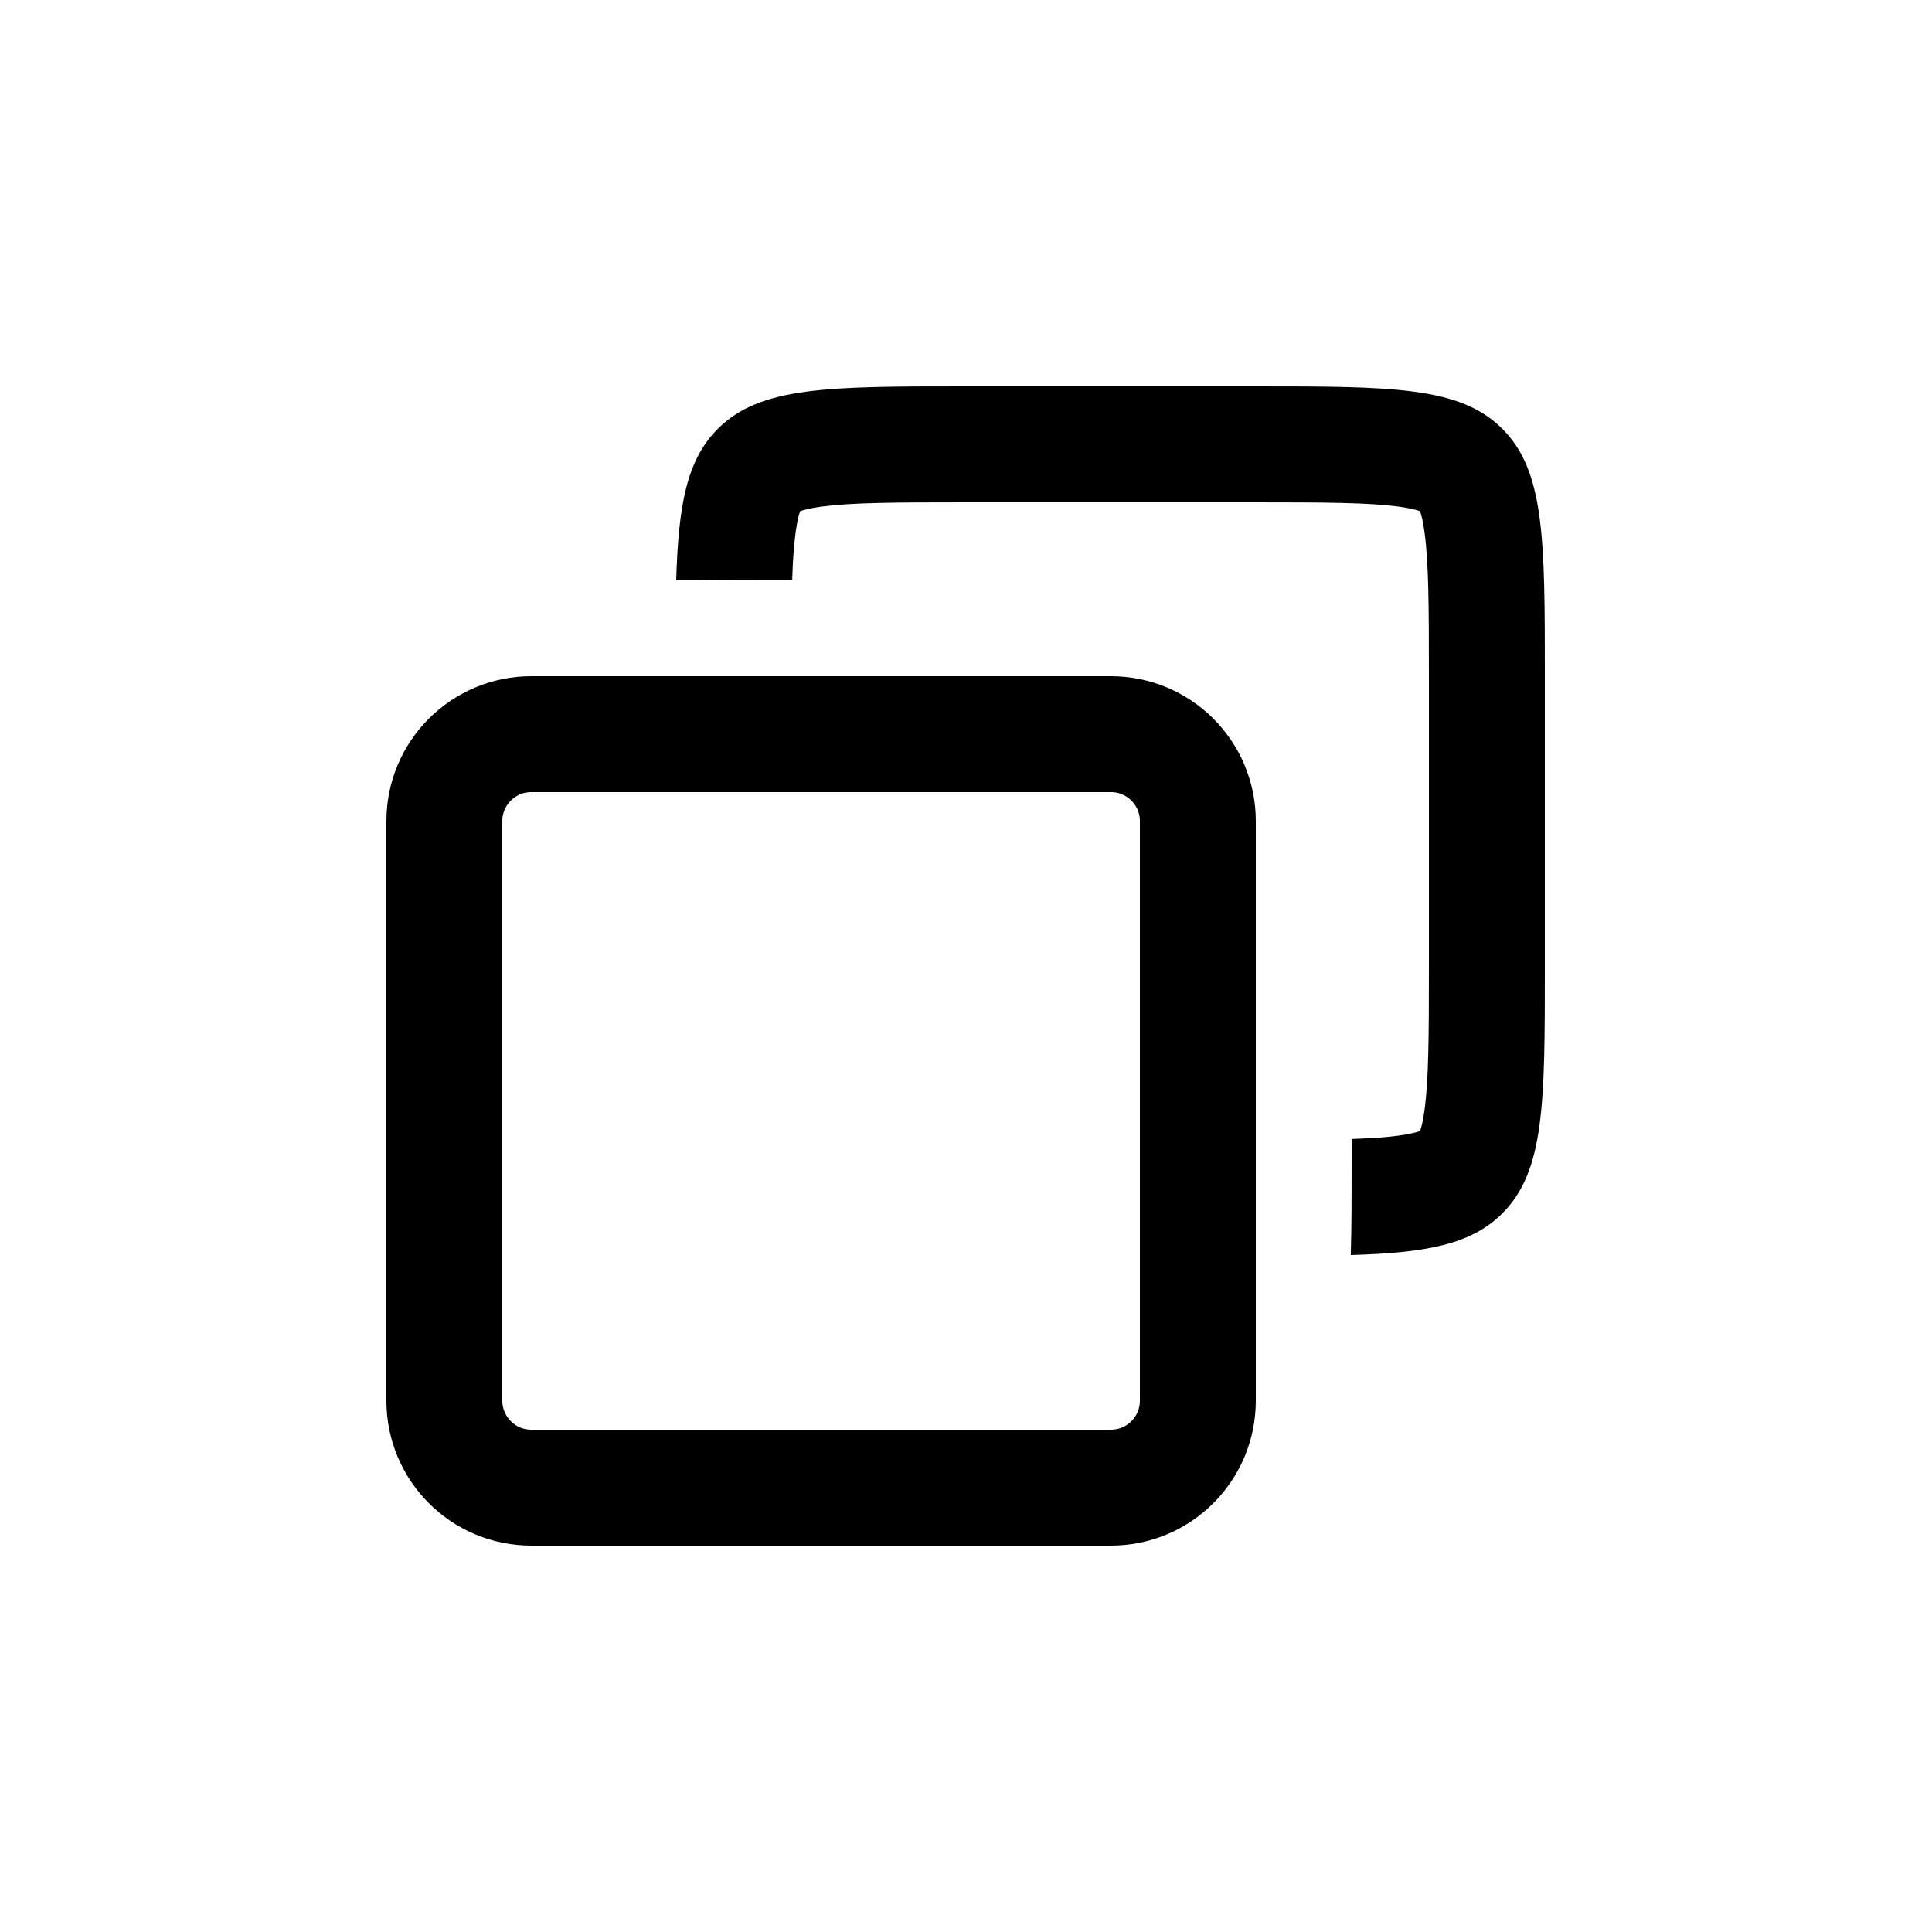
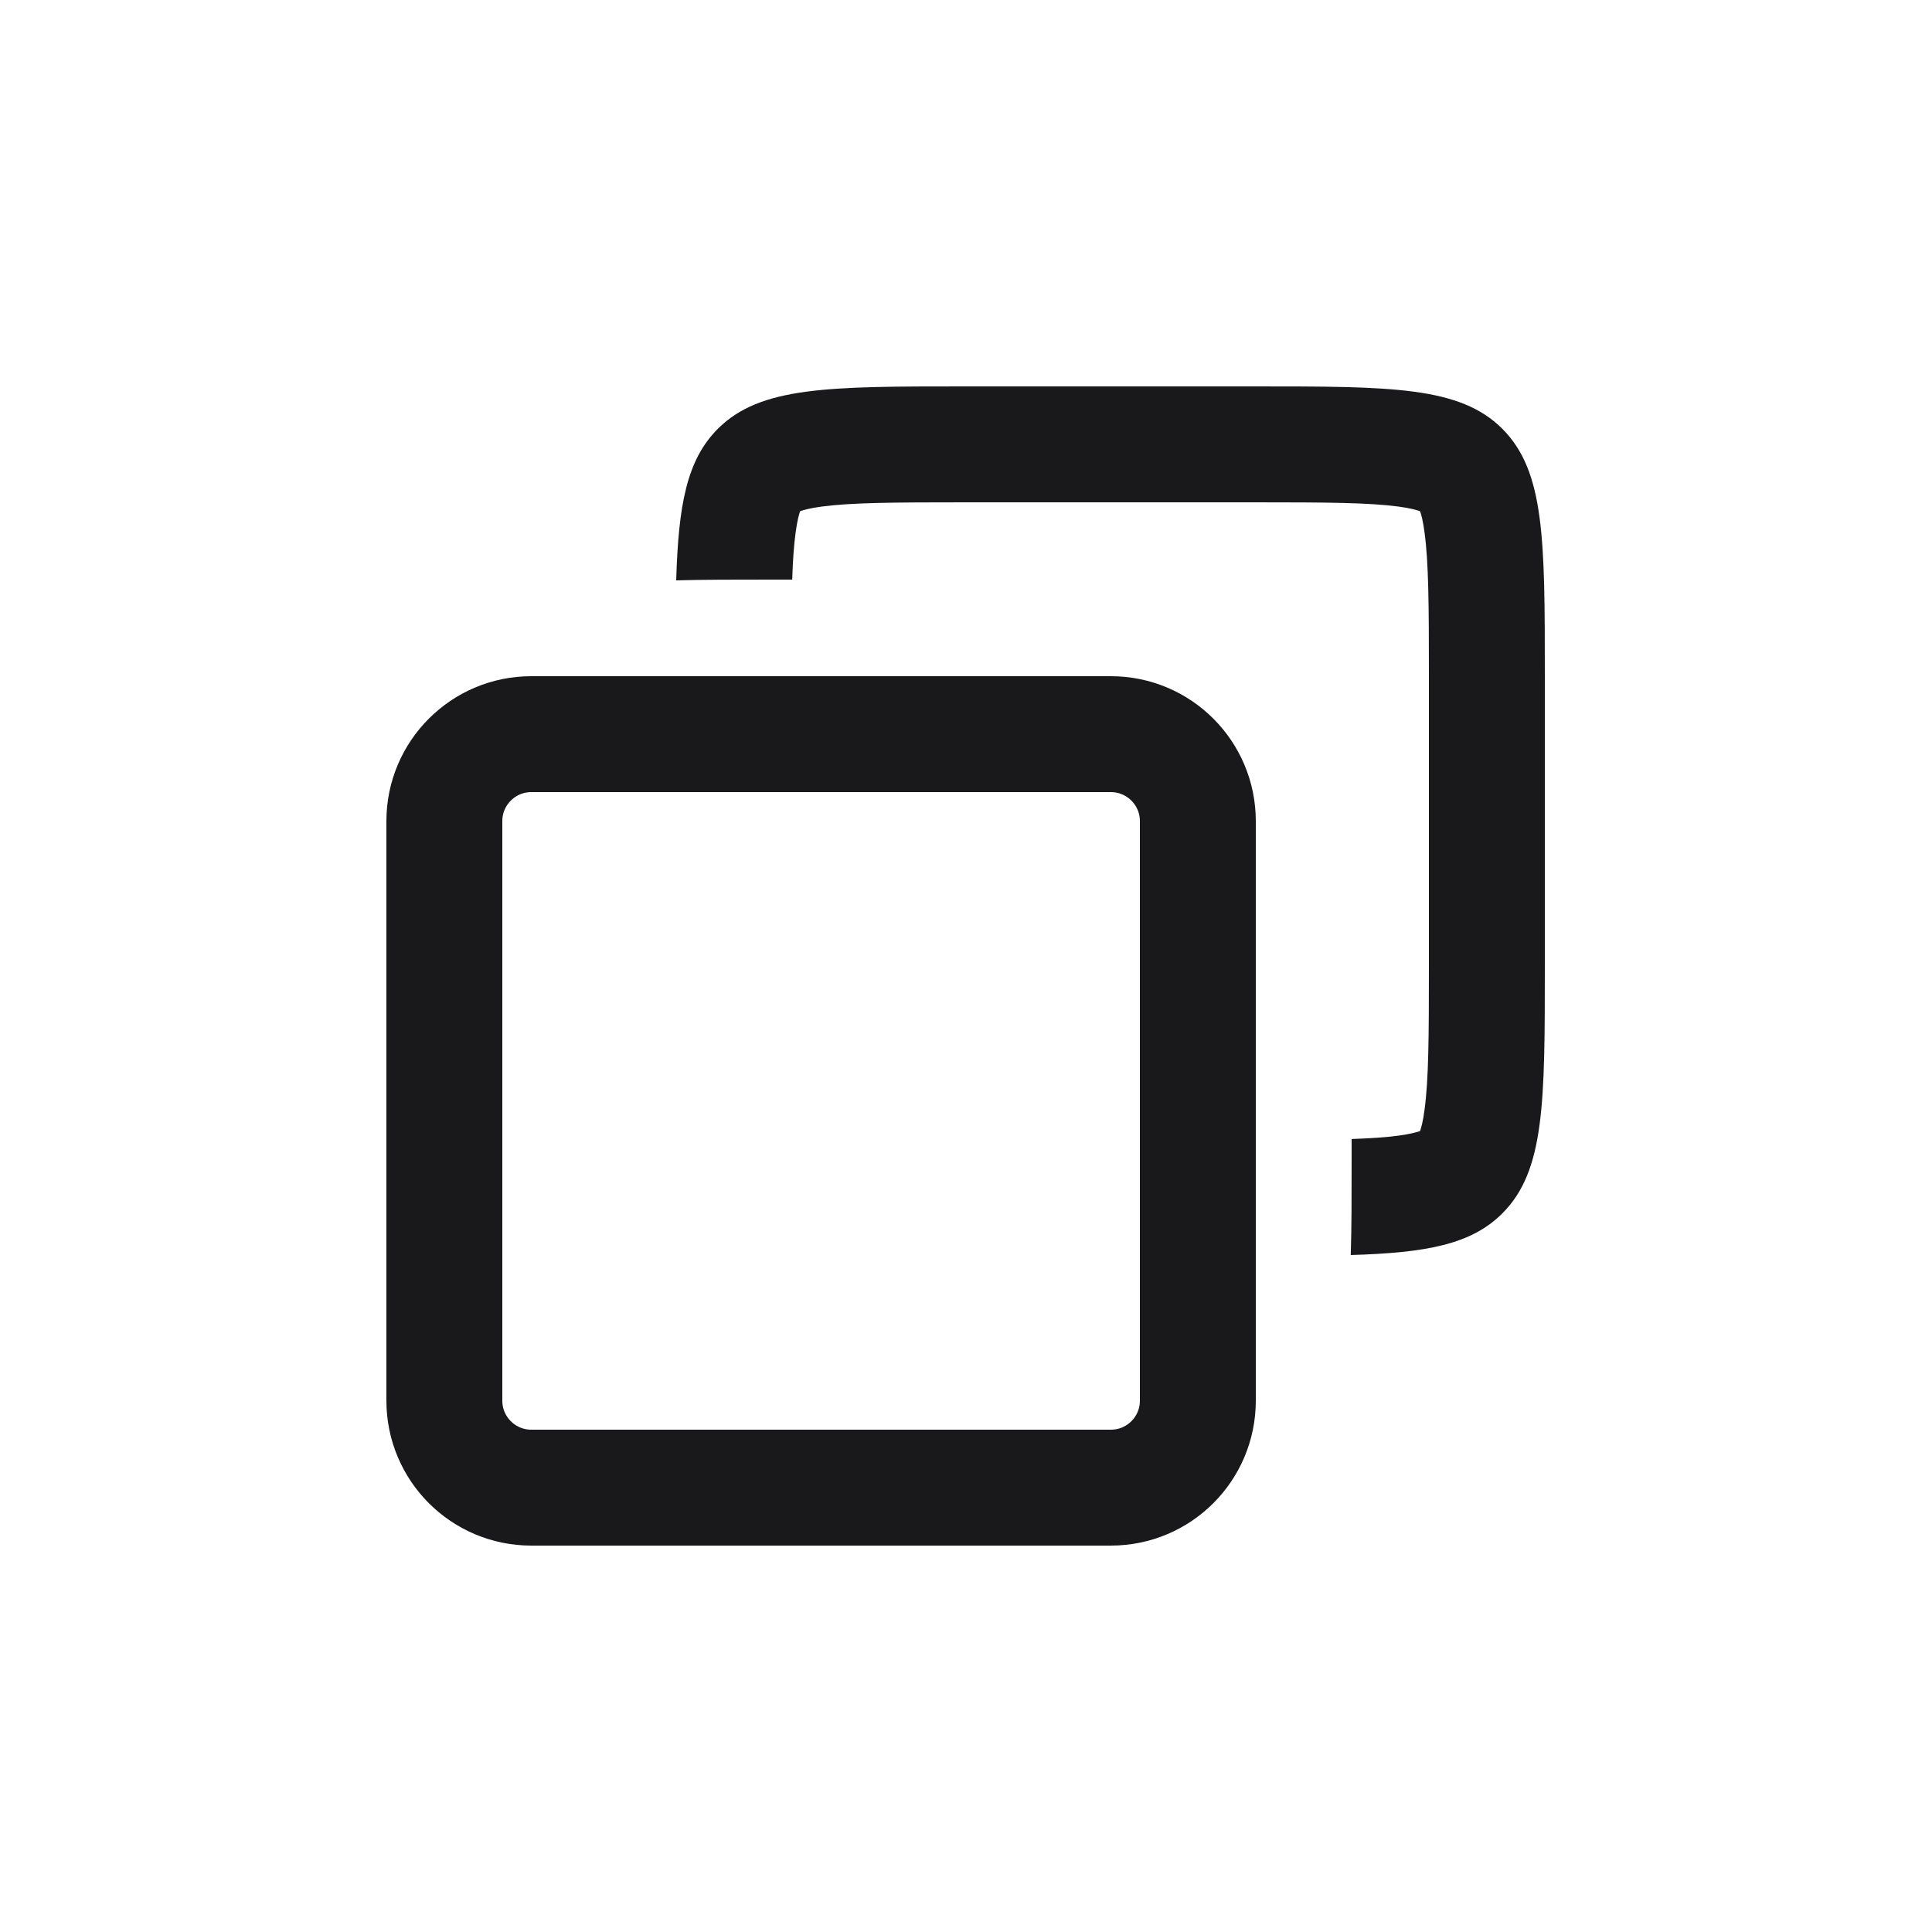
<svg xmlns="http://www.w3.org/2000/svg" width="20" height="20" viewBox="0 0 20 20" fill="none">
-   <rect x="4.6" y="7.6" width="7.8" height="7.8" rx="0.9" stroke="currentColor" stroke-width="1.2" />
-   <path fill-rule="evenodd" clip-rule="evenodd" d="M9.992 5.2H12.992C13.733 5.2 14.168 5.203 14.478 5.244C14.602 5.261 14.668 5.28 14.7 5.292C14.712 5.323 14.731 5.39 14.747 5.514C14.789 5.824 14.792 6.259 14.792 7V10C14.792 10.741 14.789 11.176 14.747 11.486C14.731 11.61 14.712 11.677 14.7 11.709C14.668 11.72 14.602 11.739 14.478 11.756C14.344 11.774 14.187 11.784 13.992 11.791V12C13.992 12.378 13.992 12.706 13.983 12.992C14.765 12.969 15.23 12.883 15.552 12.561C15.992 12.121 15.992 11.414 15.992 10V7C15.992 5.586 15.992 4.879 15.552 4.439C15.113 4 14.406 4 12.992 4H9.992C8.577 4 7.87 4 7.431 4.439C7.109 4.761 7.023 5.227 7 6.008C7.286 6 7.613 6 7.992 6H8.201C8.207 5.805 8.218 5.648 8.236 5.514C8.253 5.39 8.271 5.323 8.283 5.292C8.315 5.28 8.381 5.261 8.506 5.244C8.816 5.203 9.251 5.2 9.992 5.2ZM14.725 5.303C14.724 5.304 14.72 5.302 14.715 5.298C14.722 5.301 14.725 5.303 14.725 5.303ZM14.694 5.277C14.69 5.271 14.688 5.267 14.688 5.267C14.688 5.266 14.691 5.269 14.694 5.277ZM14.688 11.733C14.688 11.733 14.69 11.729 14.694 11.723C14.691 11.731 14.688 11.734 14.688 11.733ZM14.715 11.702C14.72 11.698 14.724 11.696 14.725 11.697C14.725 11.697 14.722 11.699 14.715 11.702ZM8.295 5.267C8.295 5.267 8.293 5.271 8.289 5.277C8.293 5.269 8.295 5.266 8.295 5.267ZM8.268 5.298C8.263 5.302 8.259 5.304 8.258 5.303C8.258 5.303 8.261 5.301 8.268 5.298Z" fill="currentColor" />
+   <rect x="4.6" y="7.6" width="7.8" height="7.8" rx="0.9" stroke="#19191C" stroke-width="1.2" />
+   <path fill-rule="evenodd" clip-rule="evenodd" d="M9.992 5.2H12.992C13.733 5.2 14.168 5.203 14.478 5.244C14.602 5.261 14.668 5.28 14.7 5.292C14.712 5.323 14.731 5.39 14.747 5.514C14.789 5.824 14.792 6.259 14.792 7V10C14.792 10.741 14.789 11.176 14.747 11.486C14.731 11.61 14.712 11.677 14.7 11.709C14.668 11.72 14.602 11.739 14.478 11.756C14.344 11.774 14.187 11.784 13.992 11.791V12C13.992 12.378 13.992 12.706 13.983 12.992C14.765 12.969 15.23 12.883 15.552 12.561C15.992 12.121 15.992 11.414 15.992 10V7C15.992 5.586 15.992 4.879 15.552 4.439C15.113 4 14.406 4 12.992 4H9.992C8.577 4 7.87 4 7.431 4.439C7.109 4.761 7.023 5.227 7 6.008C7.286 6 7.613 6 7.992 6H8.201C8.207 5.805 8.218 5.648 8.236 5.514C8.253 5.39 8.271 5.323 8.283 5.292C8.315 5.28 8.381 5.261 8.506 5.244C8.816 5.203 9.251 5.2 9.992 5.2ZM14.725 5.303C14.724 5.304 14.72 5.302 14.715 5.298C14.722 5.301 14.725 5.303 14.725 5.303ZM14.694 5.277C14.69 5.271 14.688 5.267 14.688 5.267C14.688 5.266 14.691 5.269 14.694 5.277ZM14.688 11.733C14.688 11.733 14.69 11.729 14.694 11.723C14.691 11.731 14.688 11.734 14.688 11.733ZM14.715 11.702C14.72 11.698 14.724 11.696 14.725 11.697C14.725 11.697 14.722 11.699 14.715 11.702ZM8.295 5.267C8.295 5.267 8.293 5.271 8.289 5.277C8.293 5.269 8.295 5.266 8.295 5.267ZM8.268 5.298C8.263 5.302 8.259 5.304 8.258 5.303C8.258 5.303 8.261 5.301 8.268 5.298Z" fill="#19191C" />
</svg>
